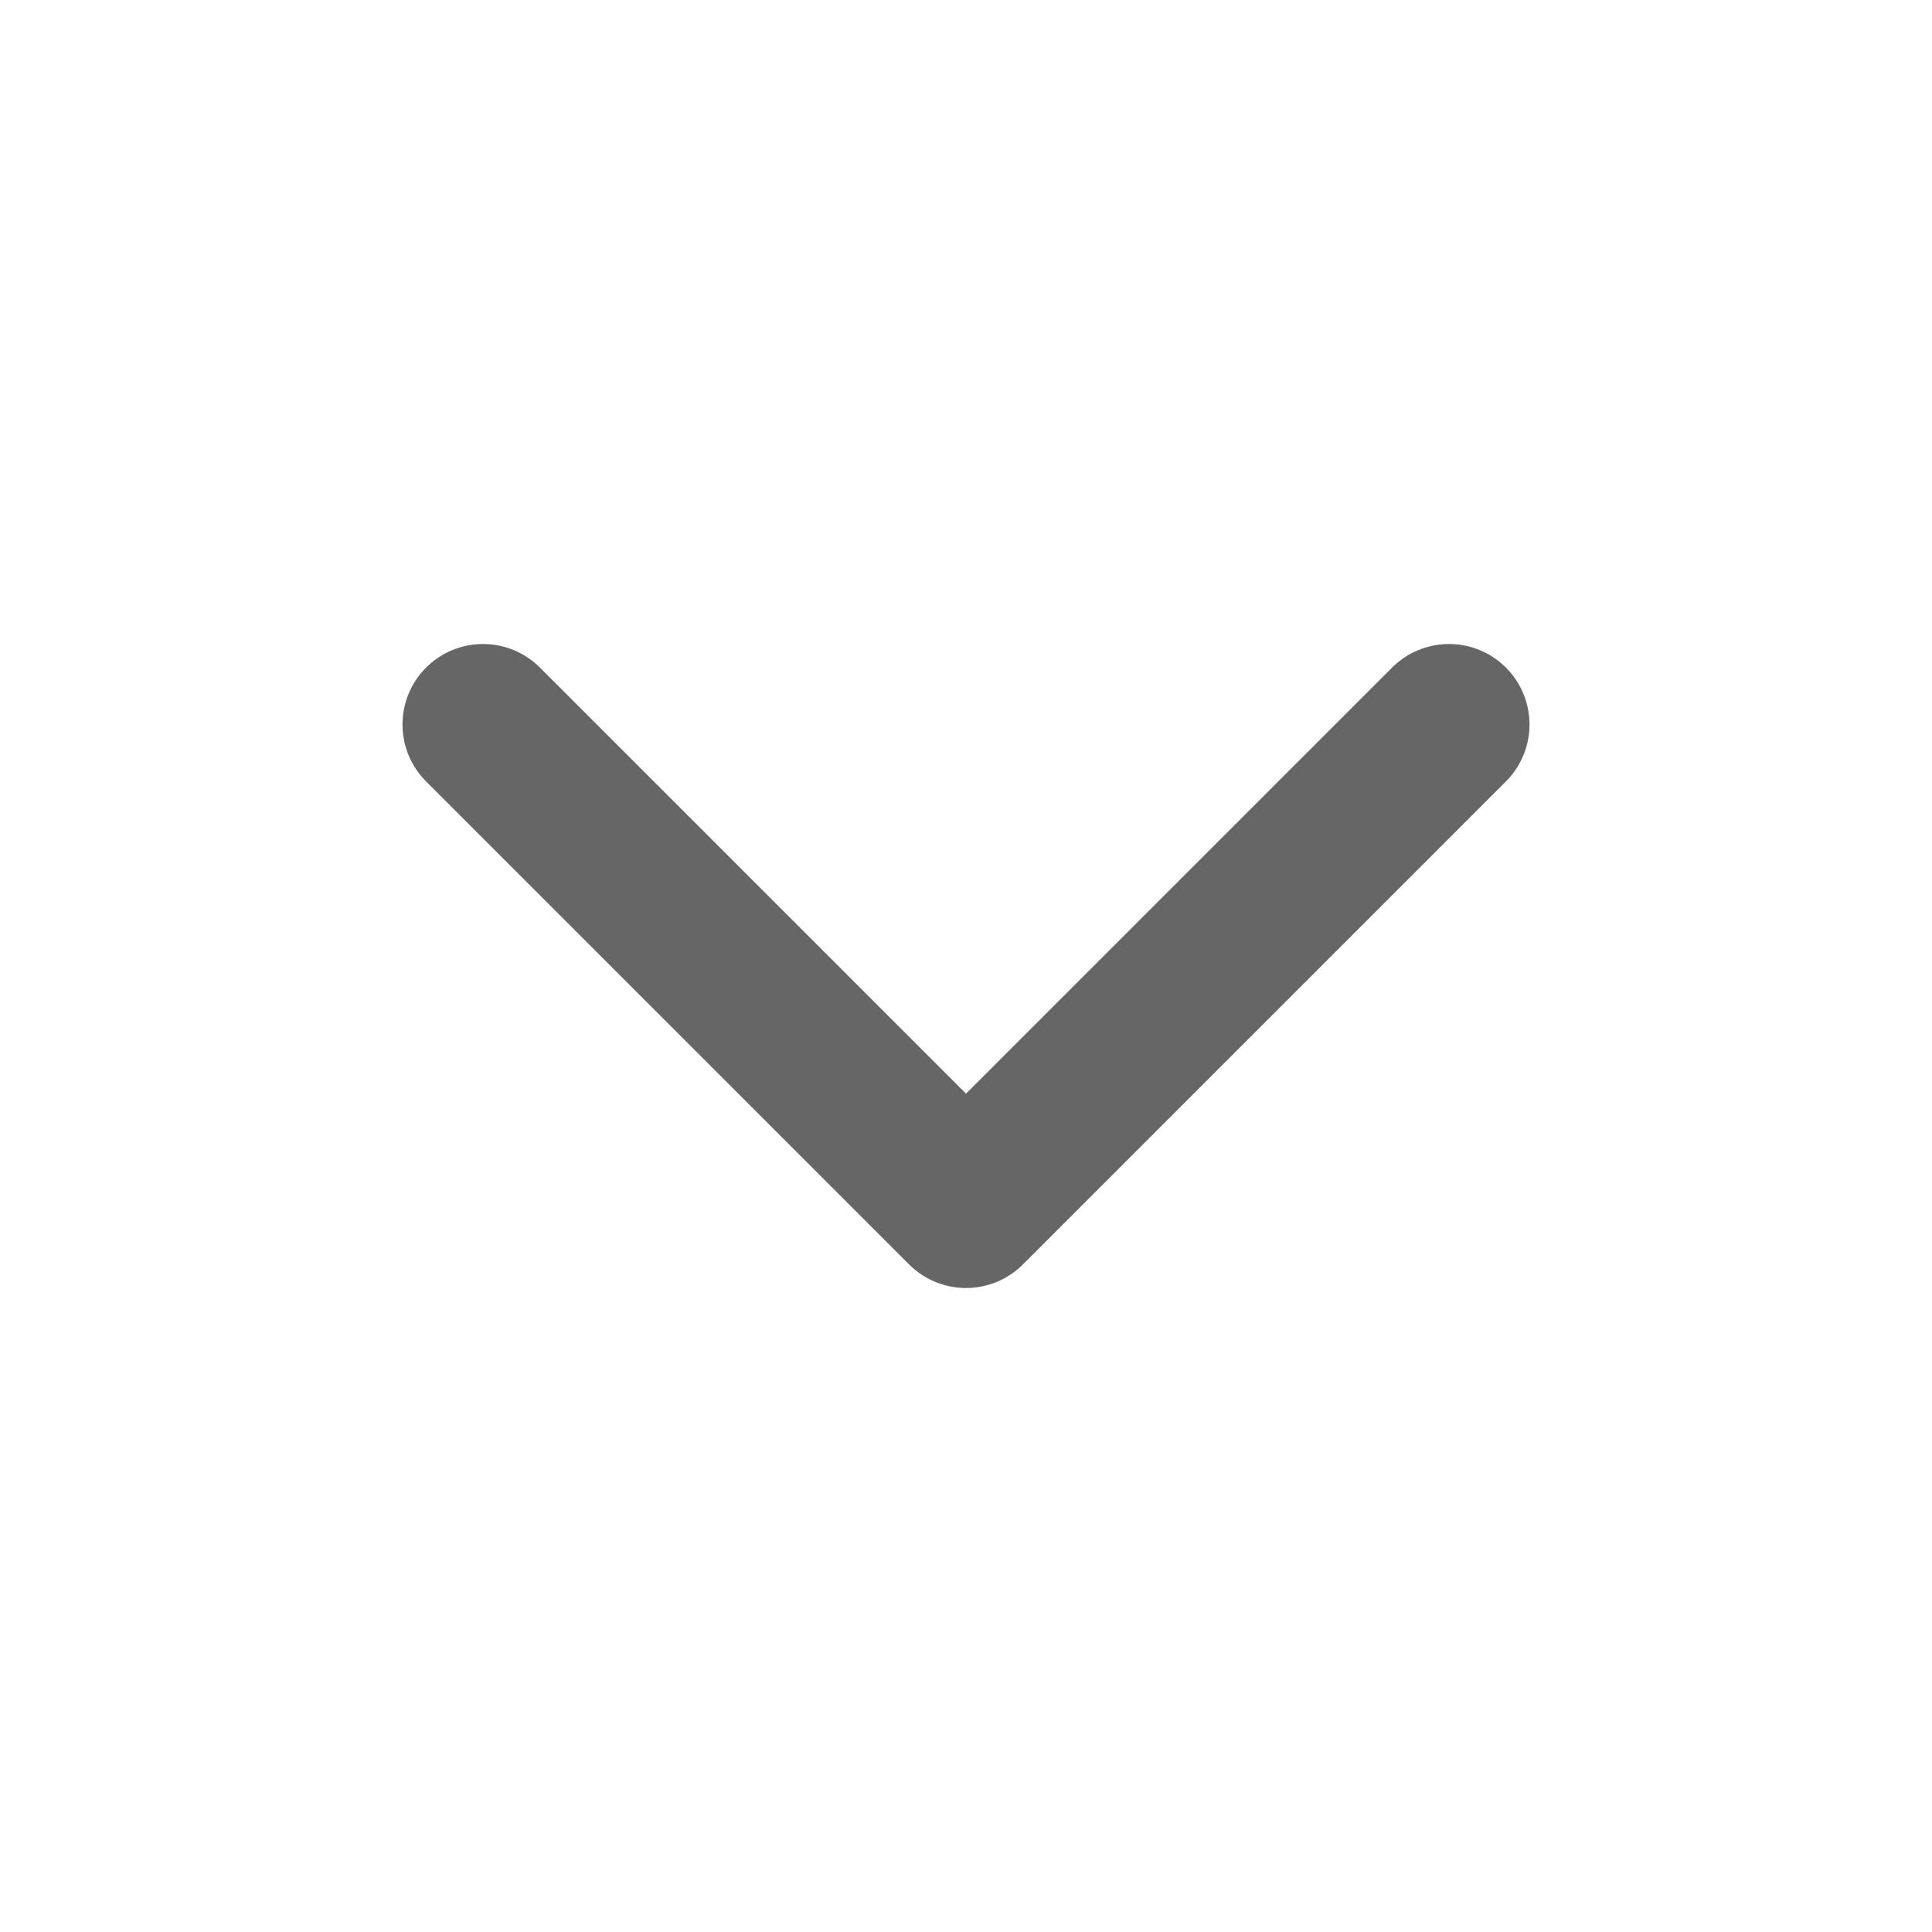
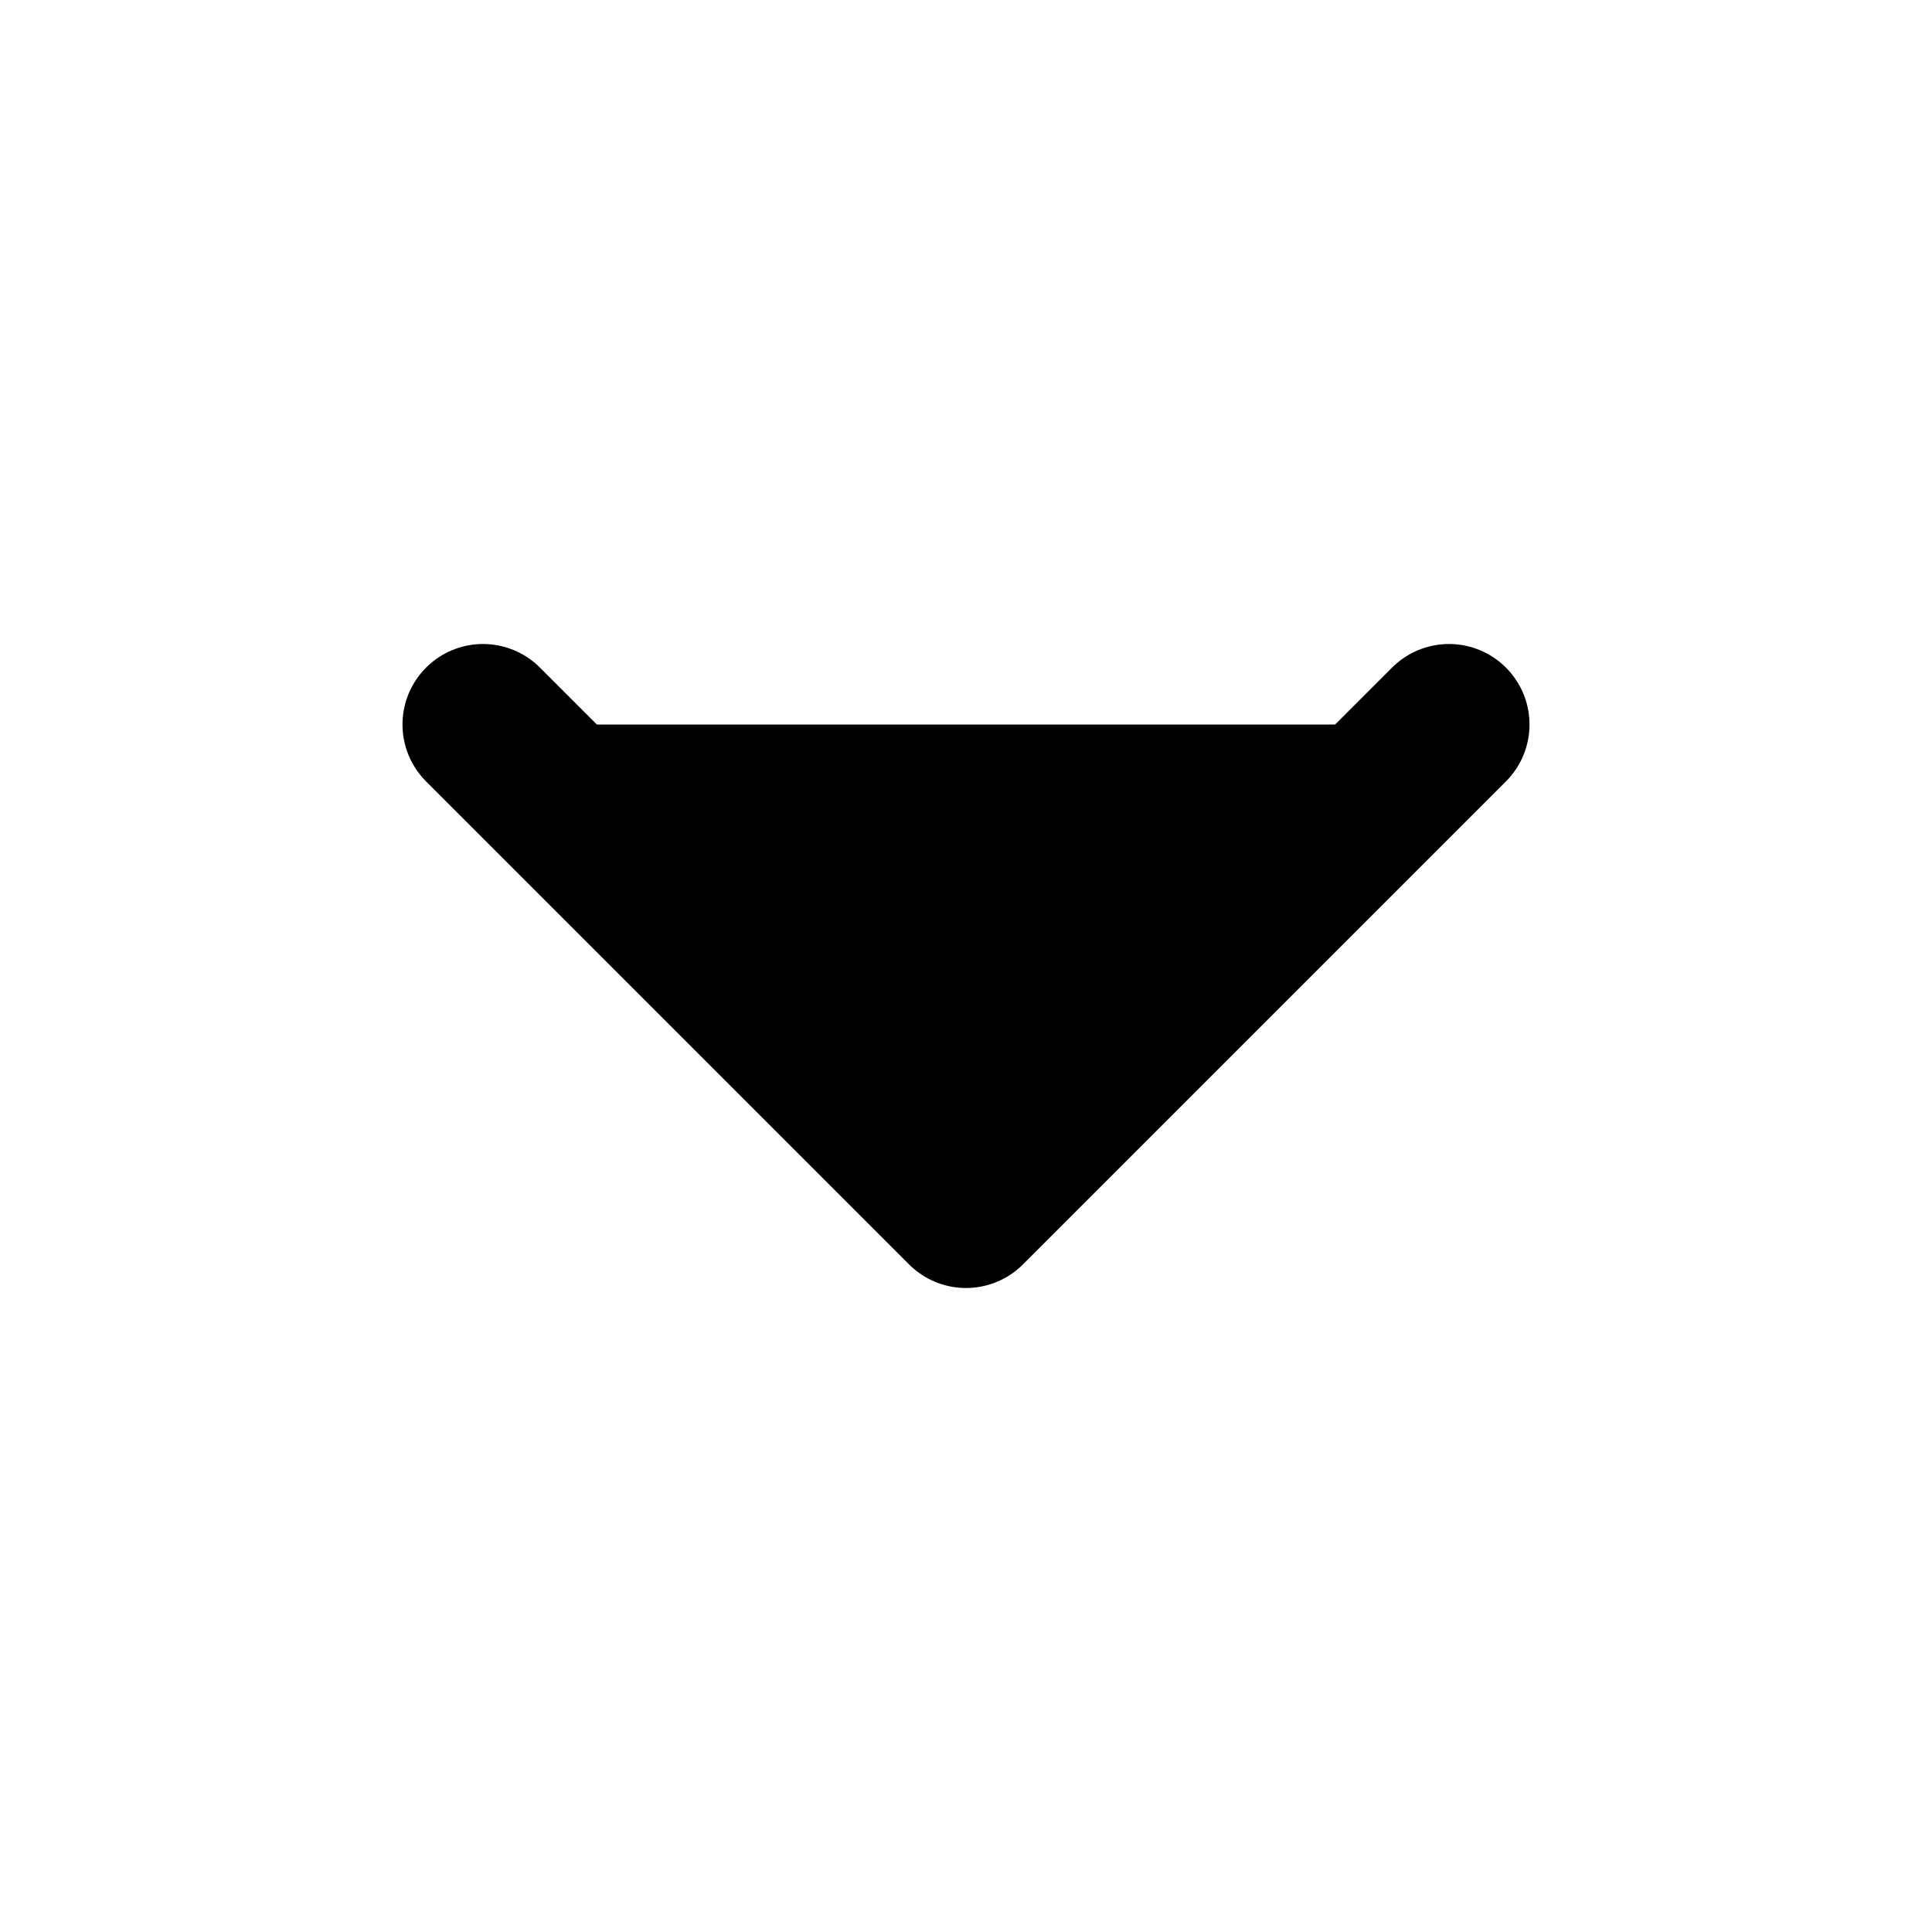
- <svg xmlns="http://www.w3.org/2000/svg" width="24" height="24" viewBox="0 0 24 24" fill="none" stroke="#666" stroke-width="2" stroke-linecap="round" stroke-linejoin="round">
-   <path d="M6 9l6 6 6-6" />
+ <svg xmlns="http://www.w3.org/2000/svg" width="24" height="24" viewBox="0 0 24 24" fill="none" stroke="#000" stroke-width="2" stroke-linecap="round" stroke-linejoin="round">
+   <path d="M6 9l6 6 6-6" fill="#000" />
</svg>
